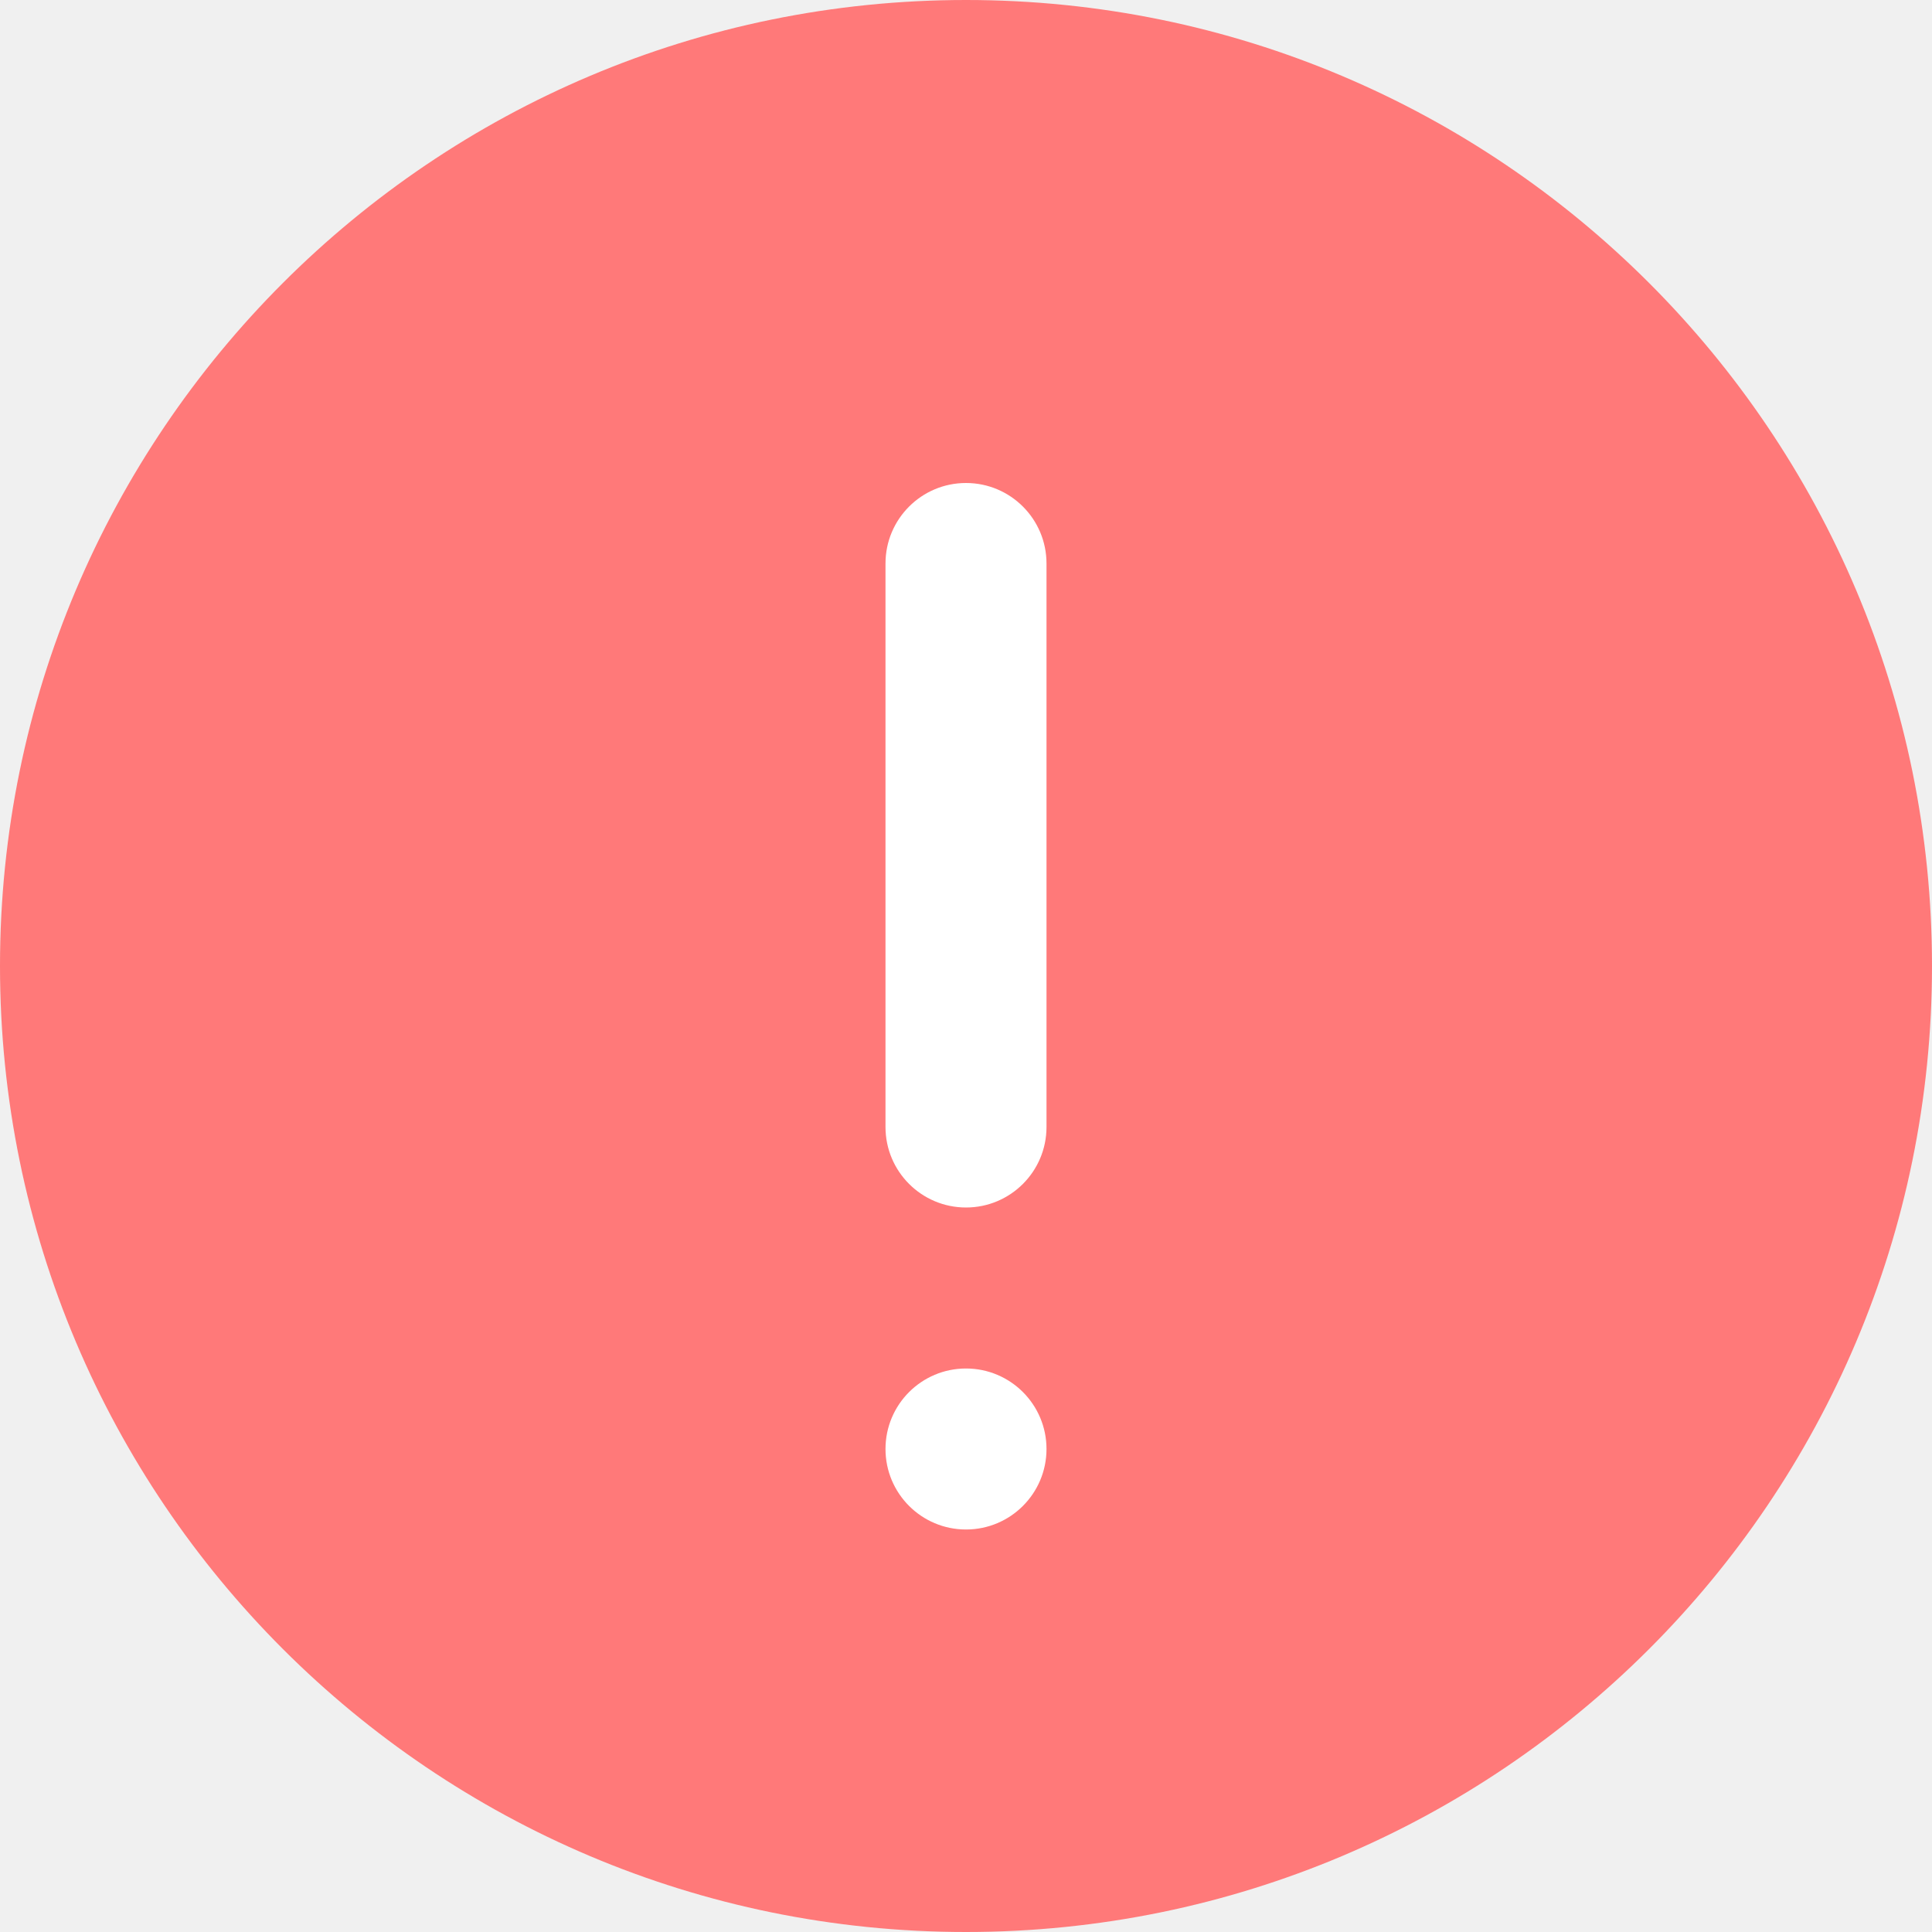
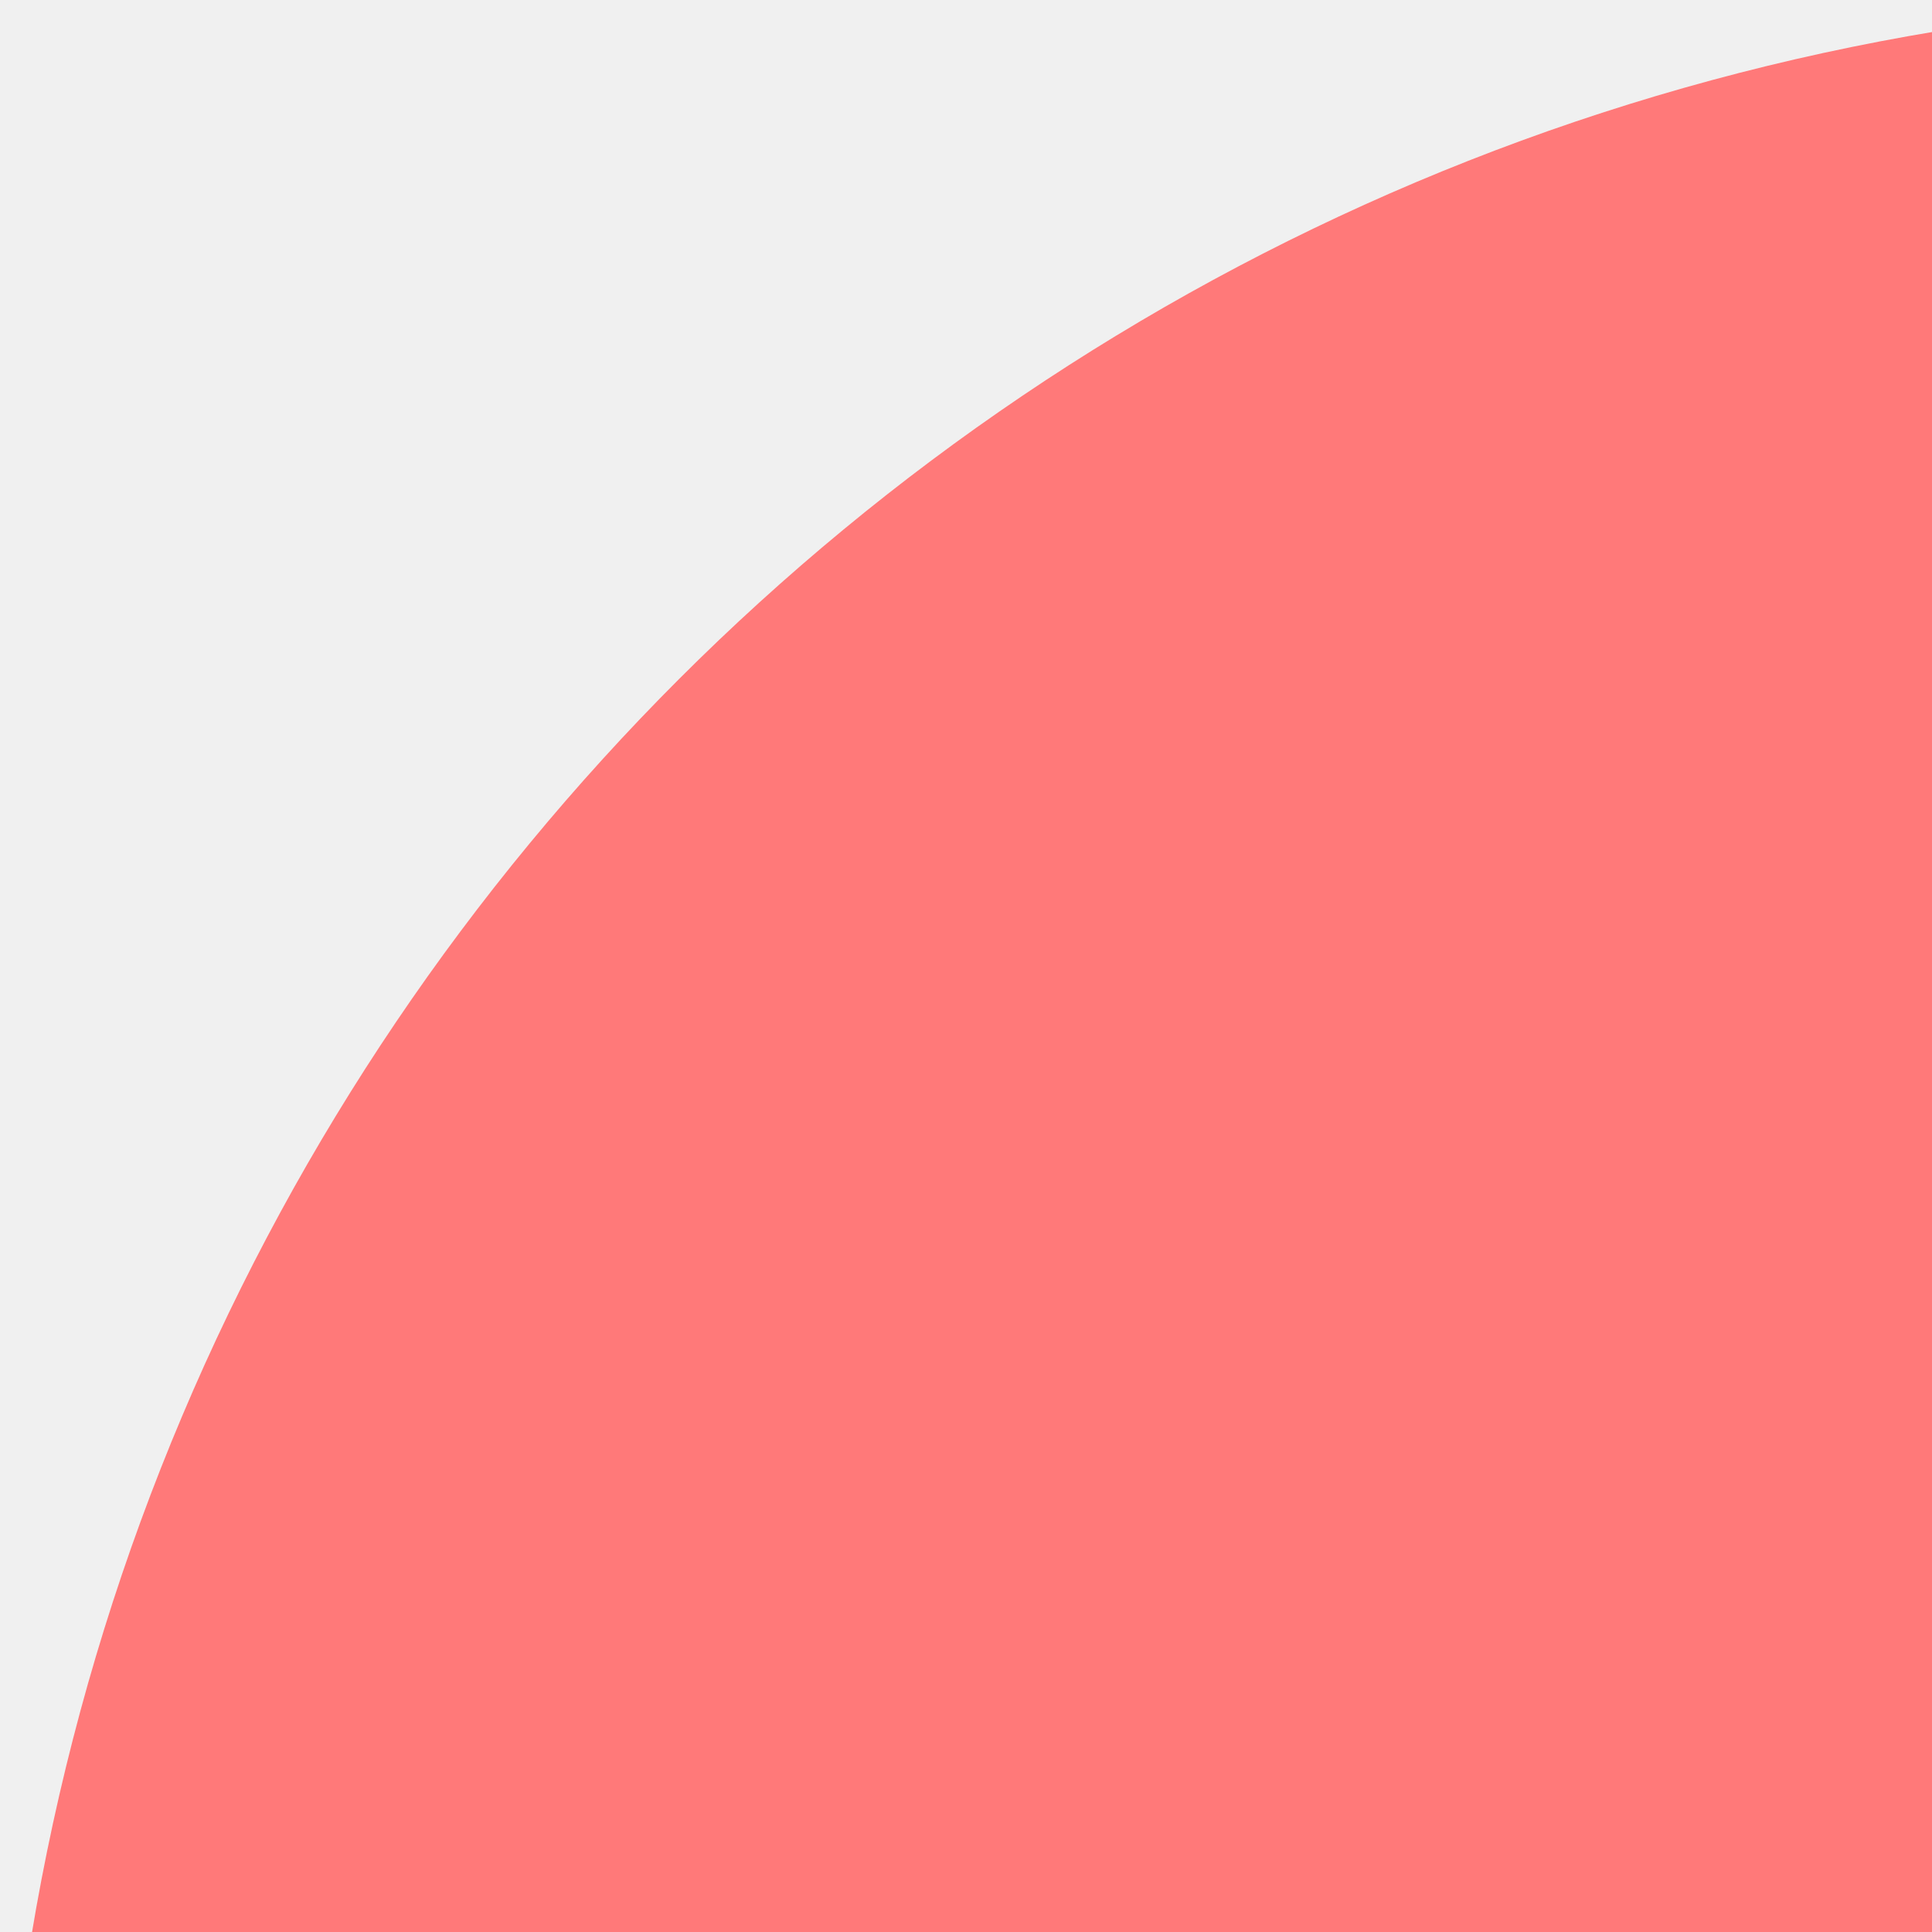
- <svg xmlns="http://www.w3.org/2000/svg" width="24" height="24">
+ <svg xmlns="http://www.w3.org/2000/svg" width="10" height="10">
  <g fill="none" fill-rule="evenodd">
    <circle fill="#FF7979" cx="12" cy="12" r="12" />
    <rect fill="#FFF" x="11" y="6" width="2" height="9" rx="1" />
    <rect fill="#FFF" x="11" y="17" width="2" height="2" rx="1" />
  </g>
</svg>
